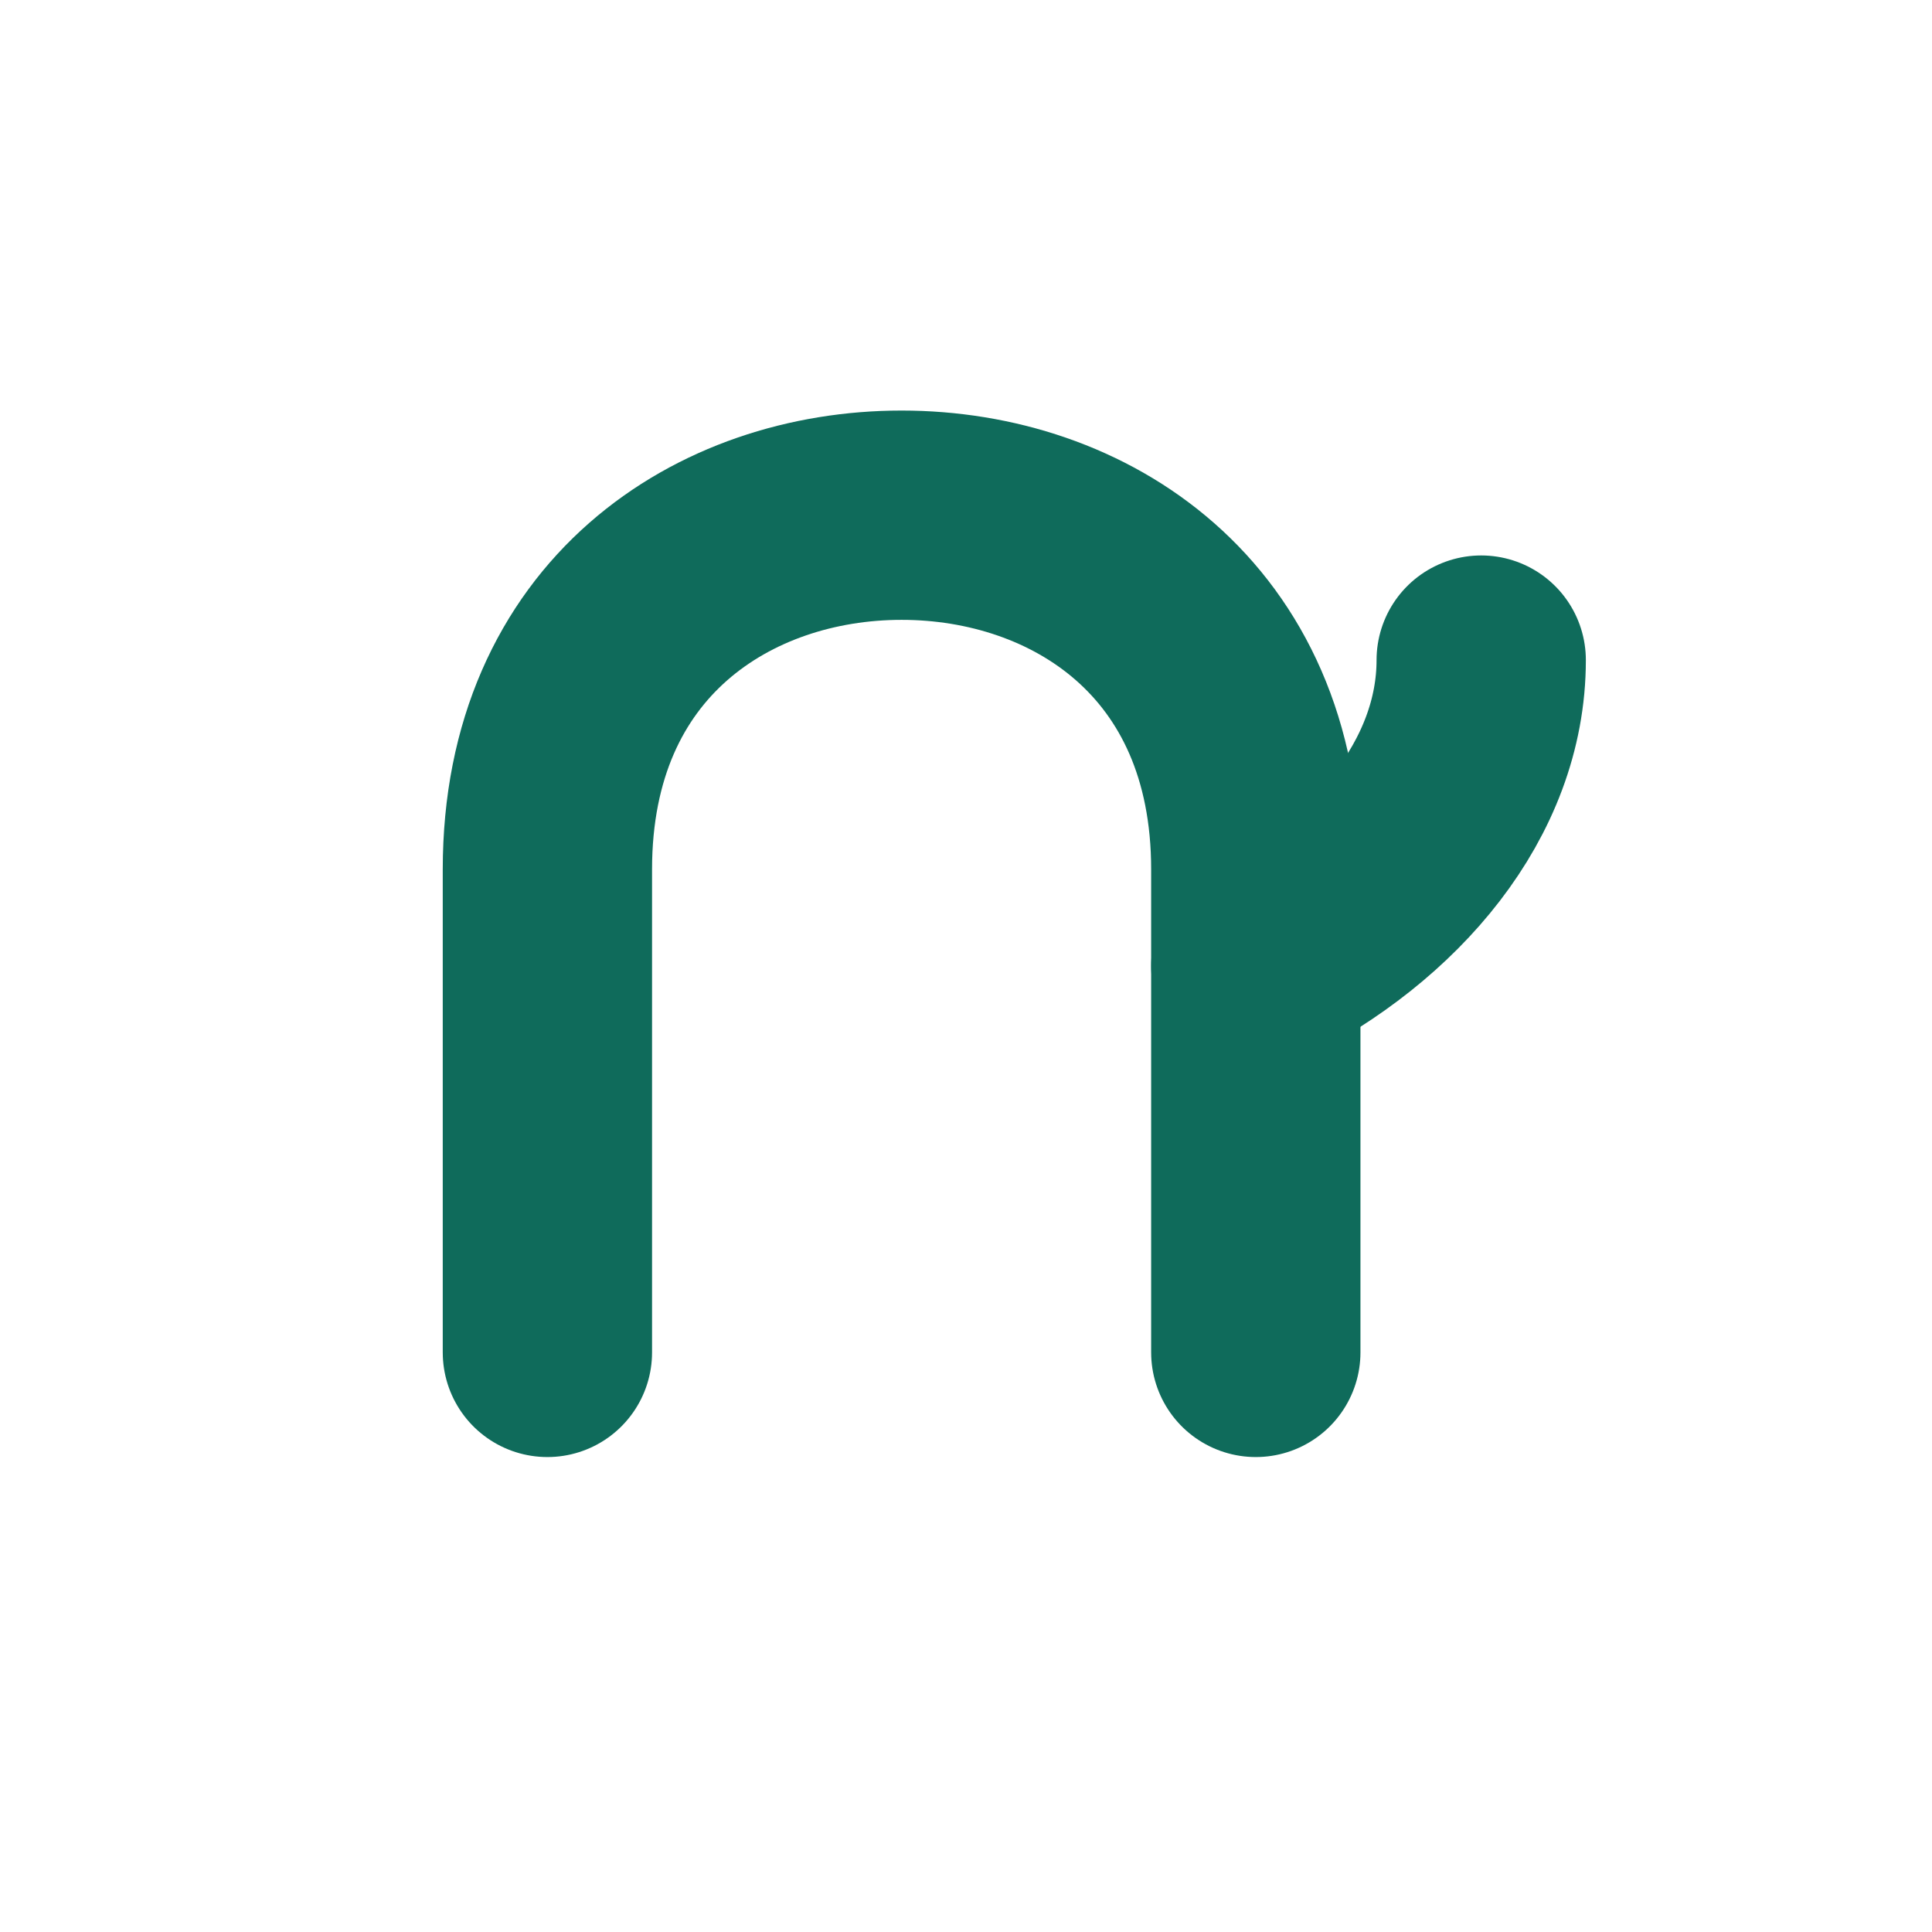
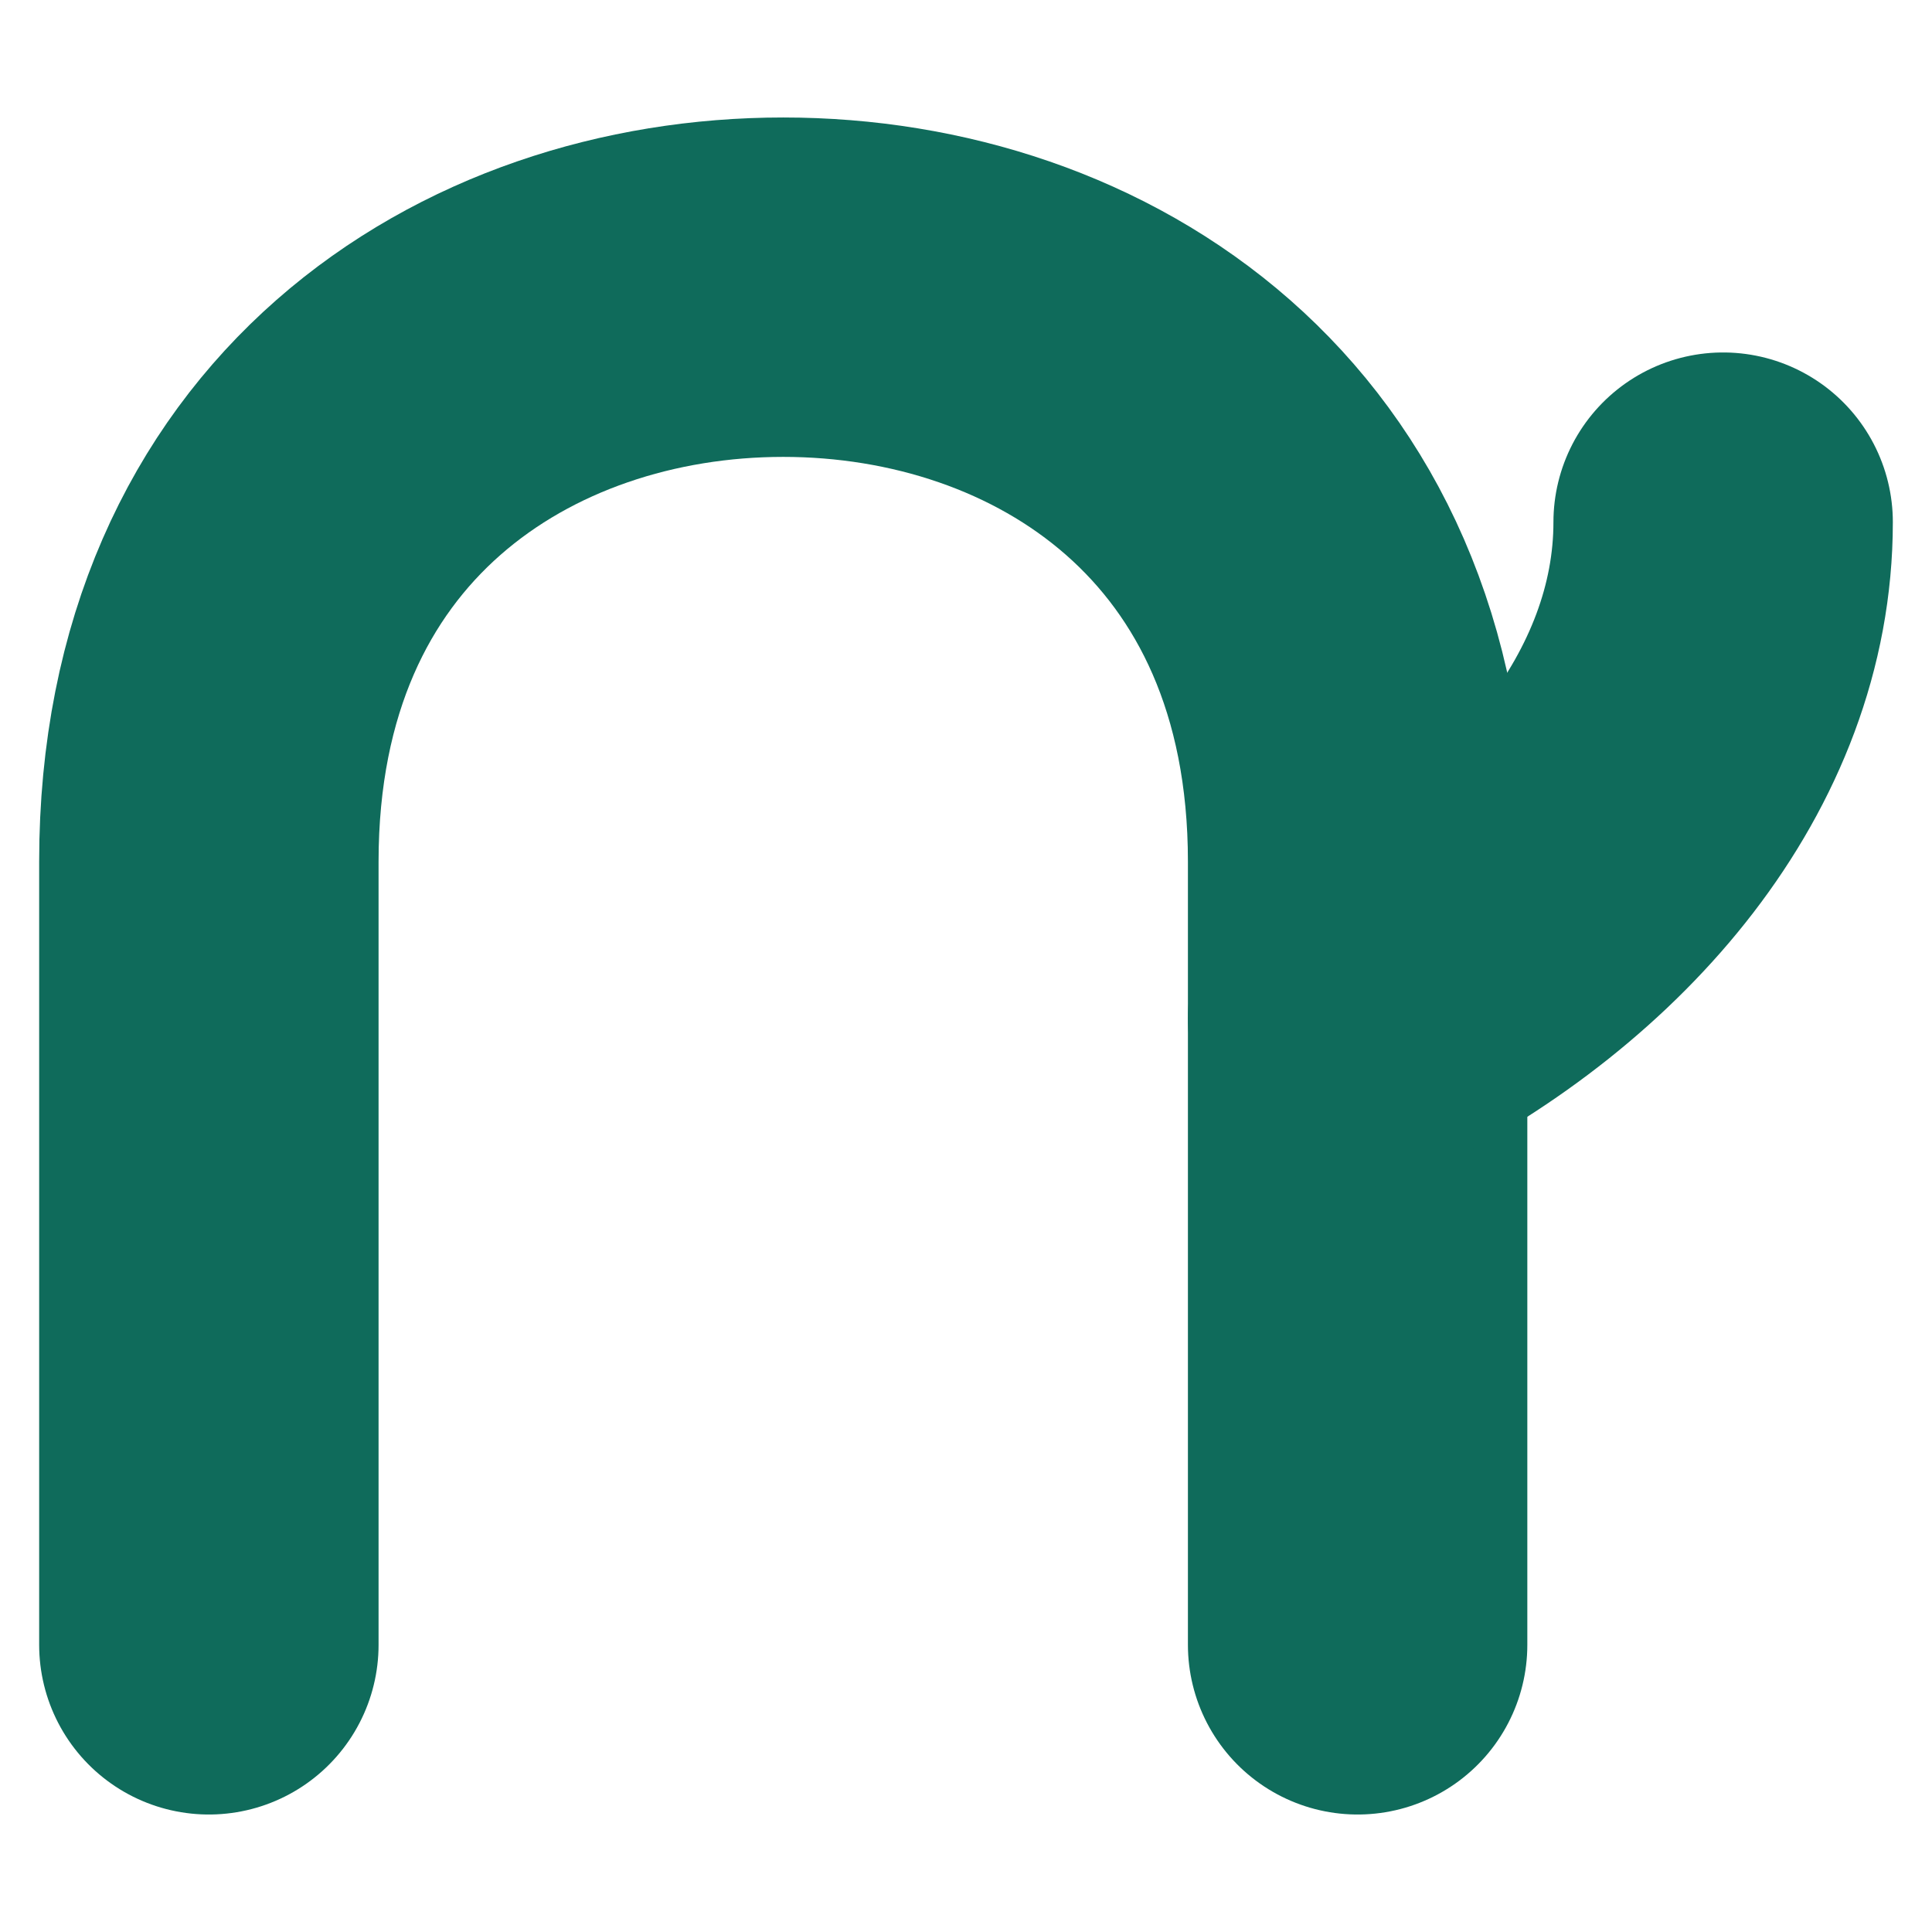
- <svg xmlns="http://www.w3.org/2000/svg" viewBox="0 0 120 120">
+ <svg xmlns="http://www.w3.org/2000/svg" viewBox="26 21 74 74">
  <path d="M34 84 L34 54 C34 39 45 32 56 32 C67 32 78 39 78 54 L78 84" fill="none" stroke="#0F6B5B" stroke-width="13" stroke-linecap="round" stroke-linejoin="round" />
  <path d="M78 60 C86 56 92 49 92 41" fill="none" stroke="#0F6B5B" stroke-width="13" stroke-linecap="round" />
</svg>
